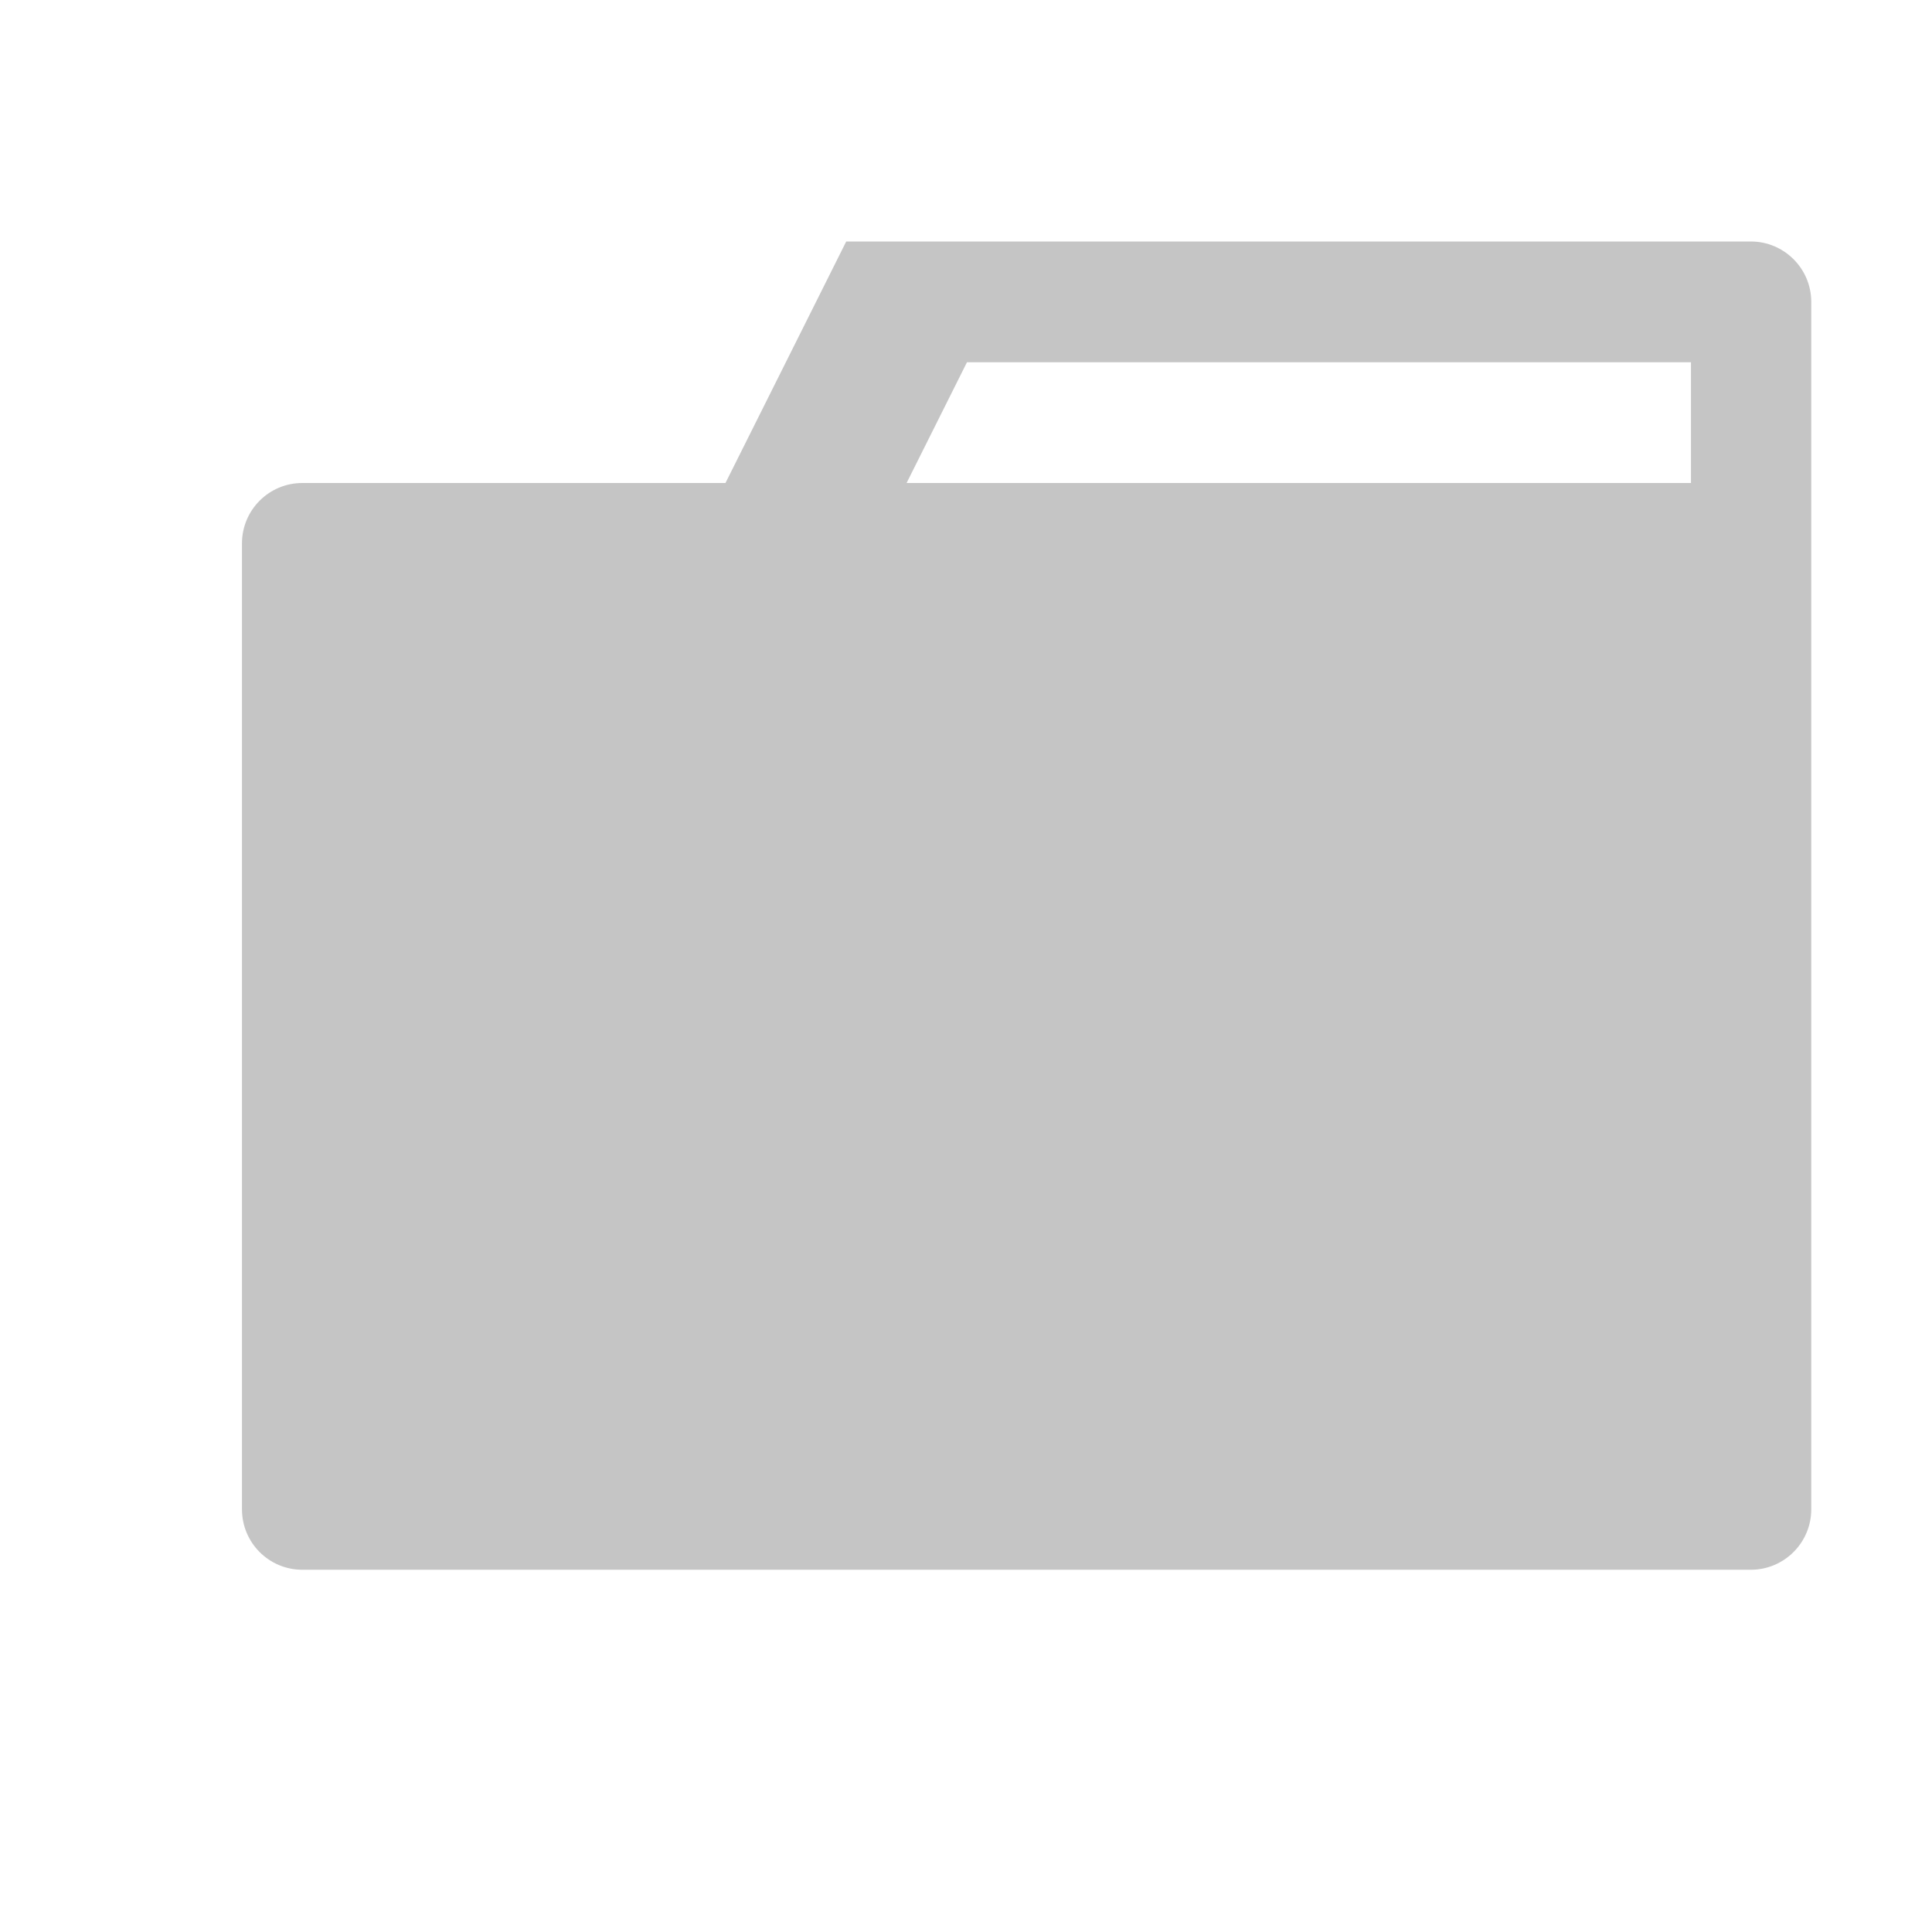
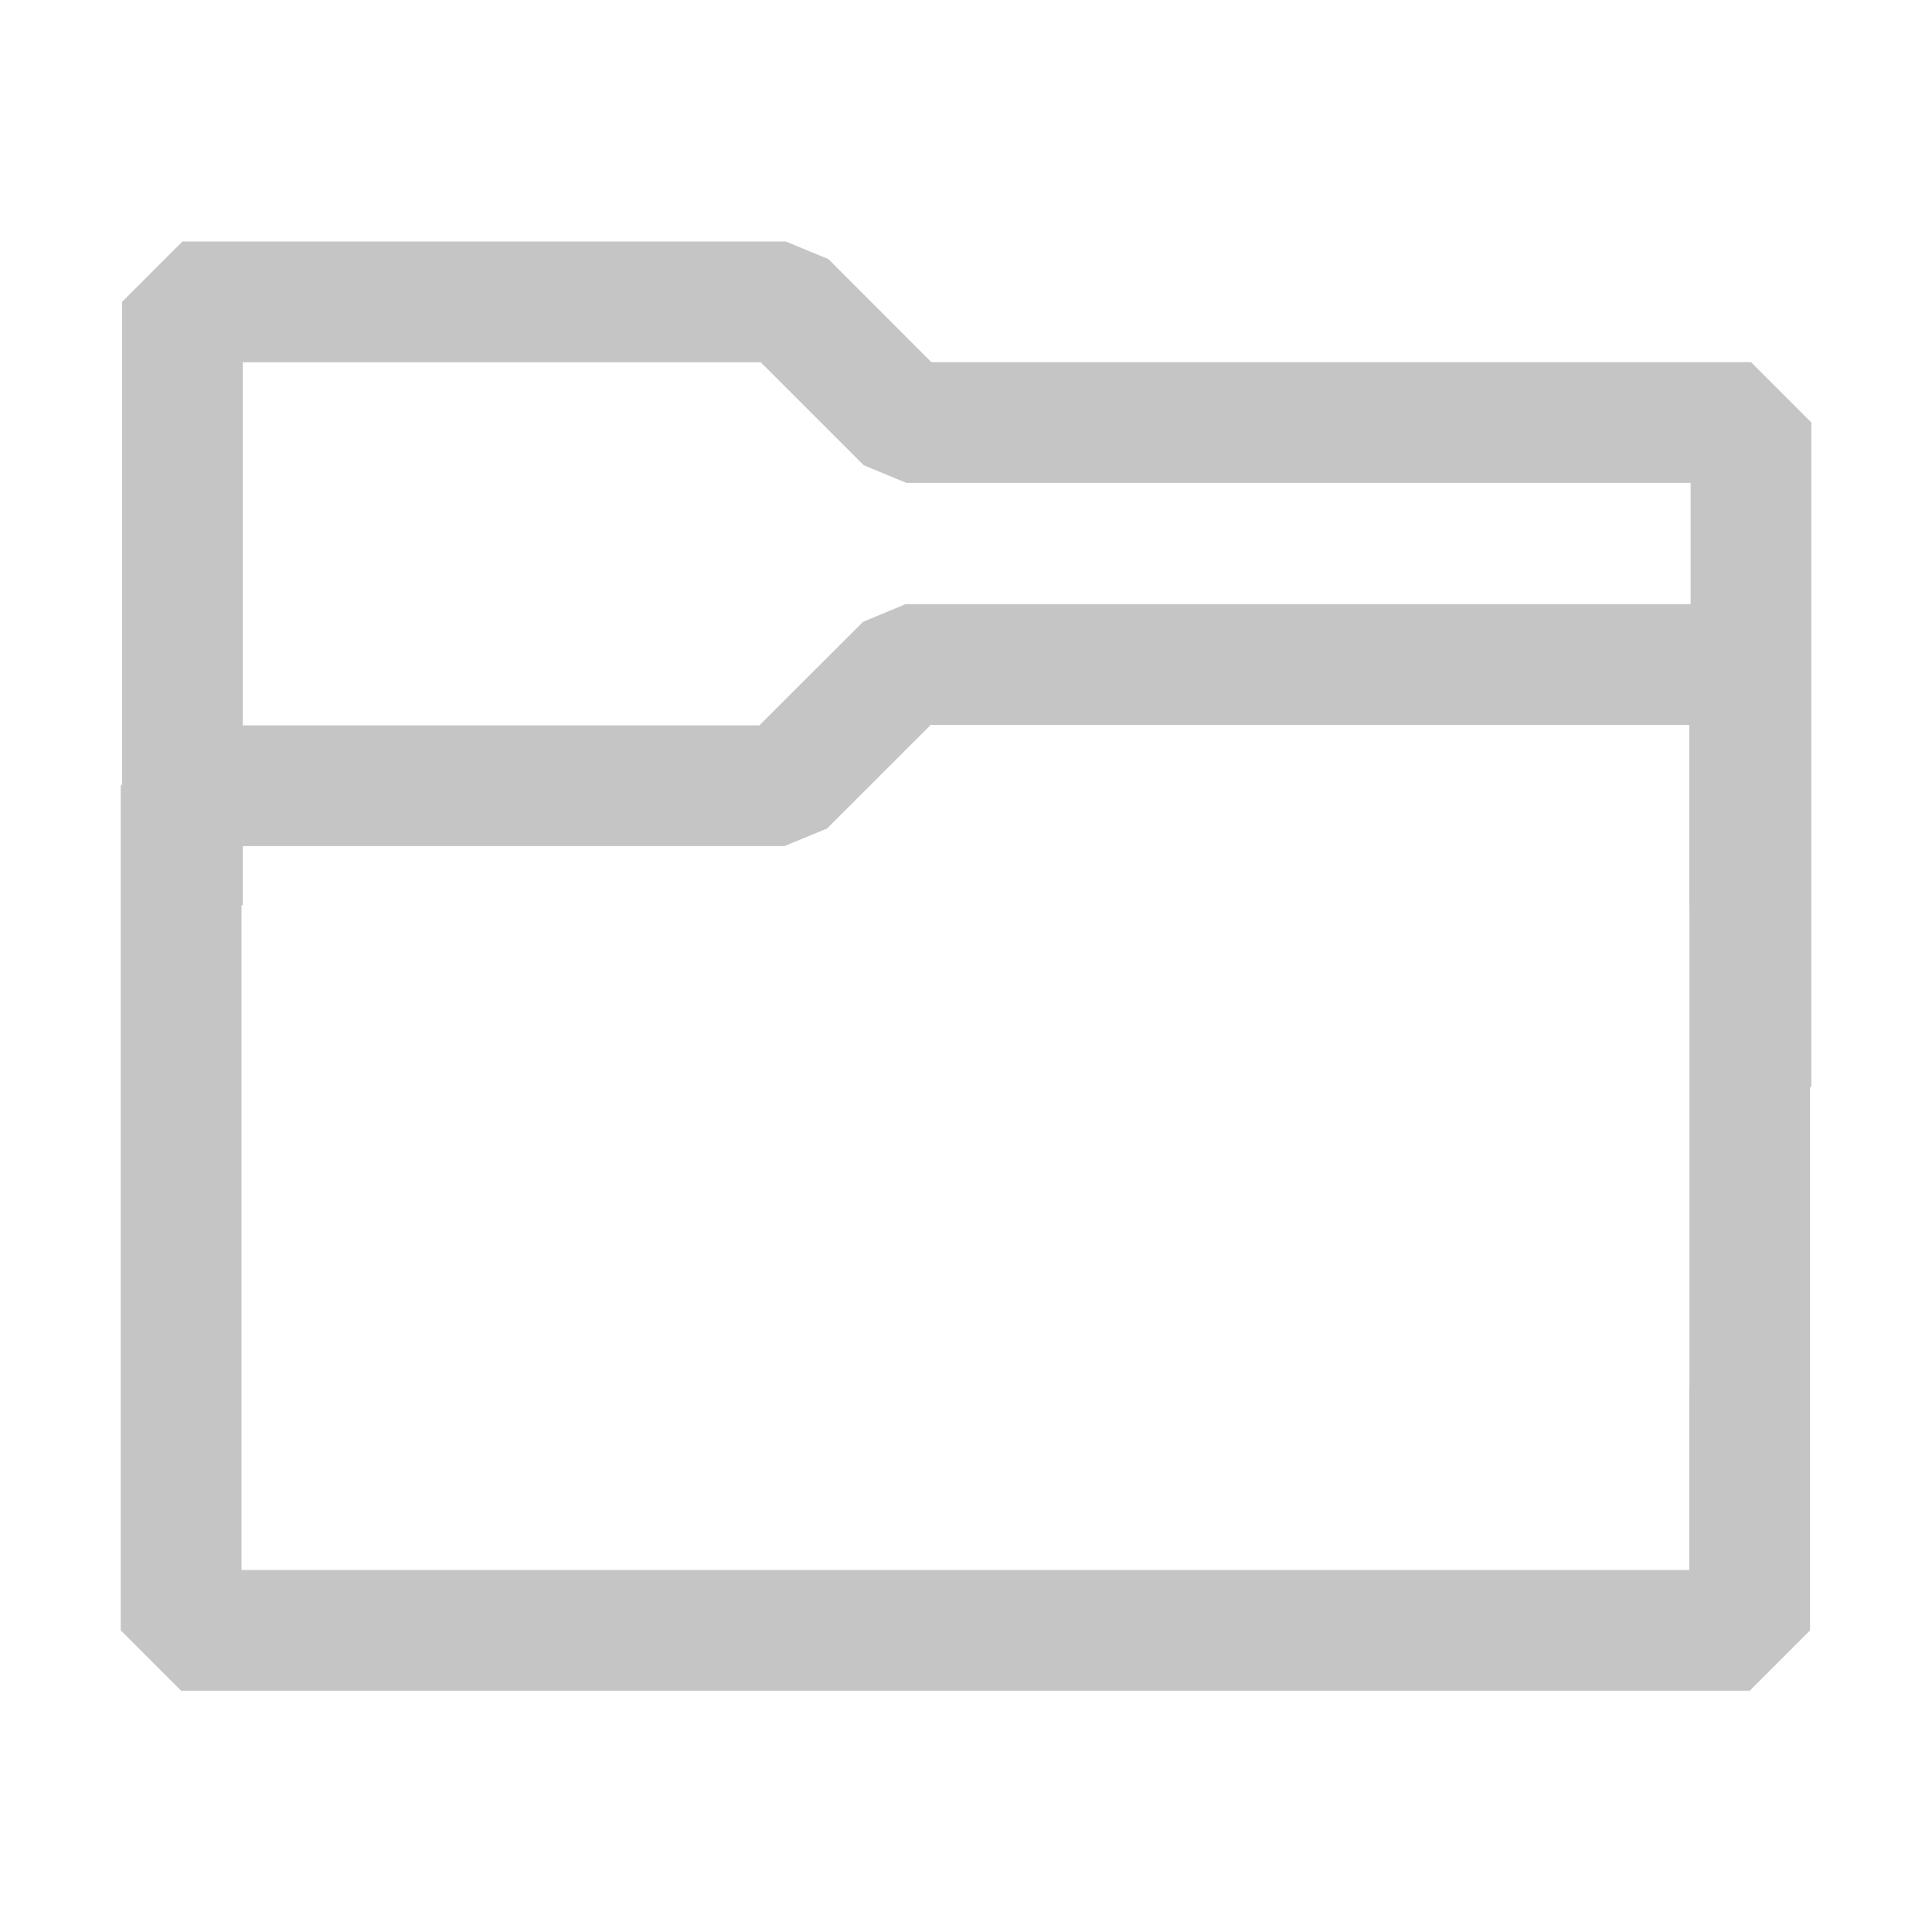
- <svg xmlns="http://www.w3.org/2000/svg" width="16" height="16">
-   <style type="text/css">.icon-canvas-transparent{opacity:0;fill:#F6F6F6;} .icon-vs-out{opacity:0;fill:#F6F6F6;} .icon-vs-fg{opacity:0;fill:#F0EFF1;} .icon-folder{fill:#C5C5C5;}</style>
-   <path class="icon-canvas-transparent" d="M16 16h-16v-16h16v16z" id="canvas" />
-   <path class="icon-vs-out" d="M16 2.5v10c0 .827-.673 1.5-1.5 1.5h-11.996c-.827 0-1.5-.673-1.5-1.5v-8c0-.827.673-1.5 1.5-1.5h2.886l1-2h8.11c.827 0 1.5.673 1.5 1.5z" id="outline" />
-   <path class="icon-folder" d="M14.5 2h-7.492l-1 2h-3.504c-.277 0-.5.224-.5.5v8c0 .276.223.5.5.5h11.996c.275 0 .5-.224.5-.5v-10c0-.276-.225-.5-.5-.5zm-.496 2h-6.496l.5-1h5.996v1z" id="iconBg" />
-   <path class="icon-vs-fg" d="M14 3v1h-6.5l.5-1h6z" id="iconFg" />
+ <svg xmlns="http://www.w3.org/2000/svg" width="16" height="16" viewBox="0 0 16 16" fill="none">
+   <path fill-rule="evenodd" clip-rule="evenodd" d="M1.011 2.5L1.511 2H6.507L6.861 2.146L7.713 2.999H14.501L15.001 3.499V8.995L14.99 9.006V13.502L14.49 14.002H1.5L1 13.502V6.507L1.011 6.496V2.5ZM14.001 3.999V5.003H7.5L7.147 5.15L6.289 6.007H2.011V3H6.3L7.153 3.853L7.506 3.999H14.001ZM6.496 7.007H2.011V7.496H2V11.493H2V13.002H13.99V11.493H13.991V7.496H13.99V6.003H7.708L6.85 6.861L6.496 7.007Z" fill="#C5C5C5" />
</svg>
